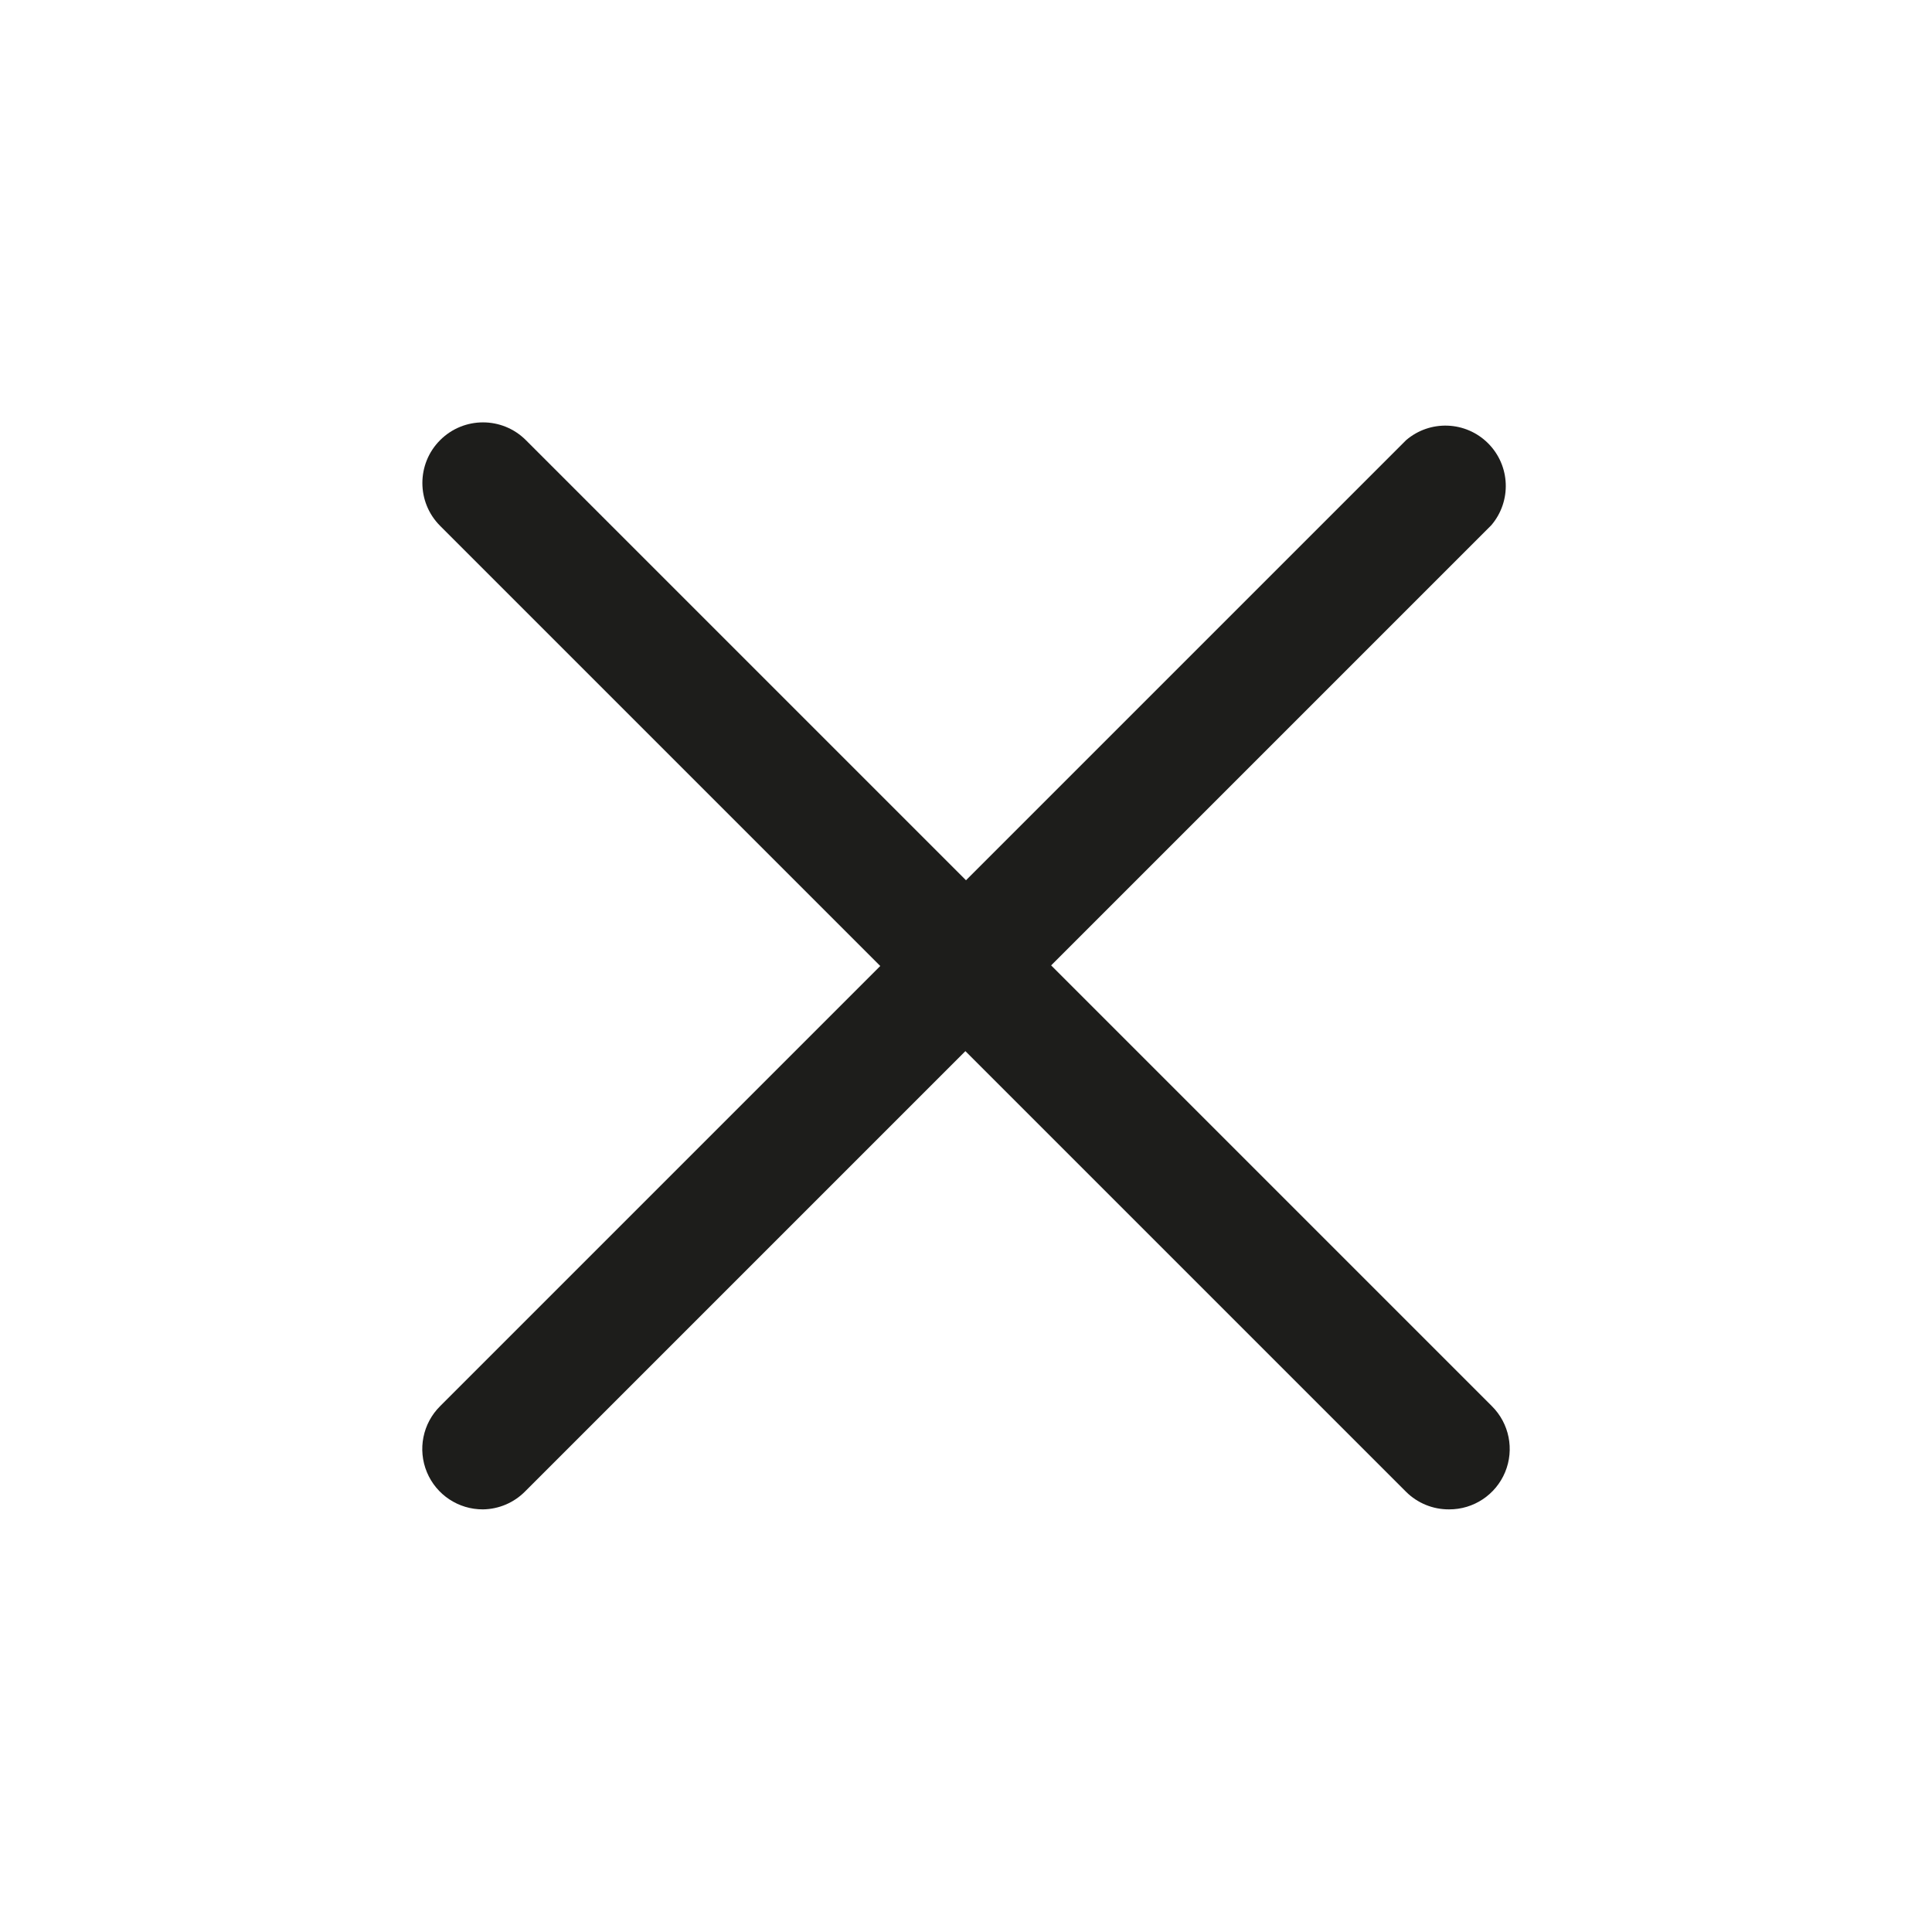
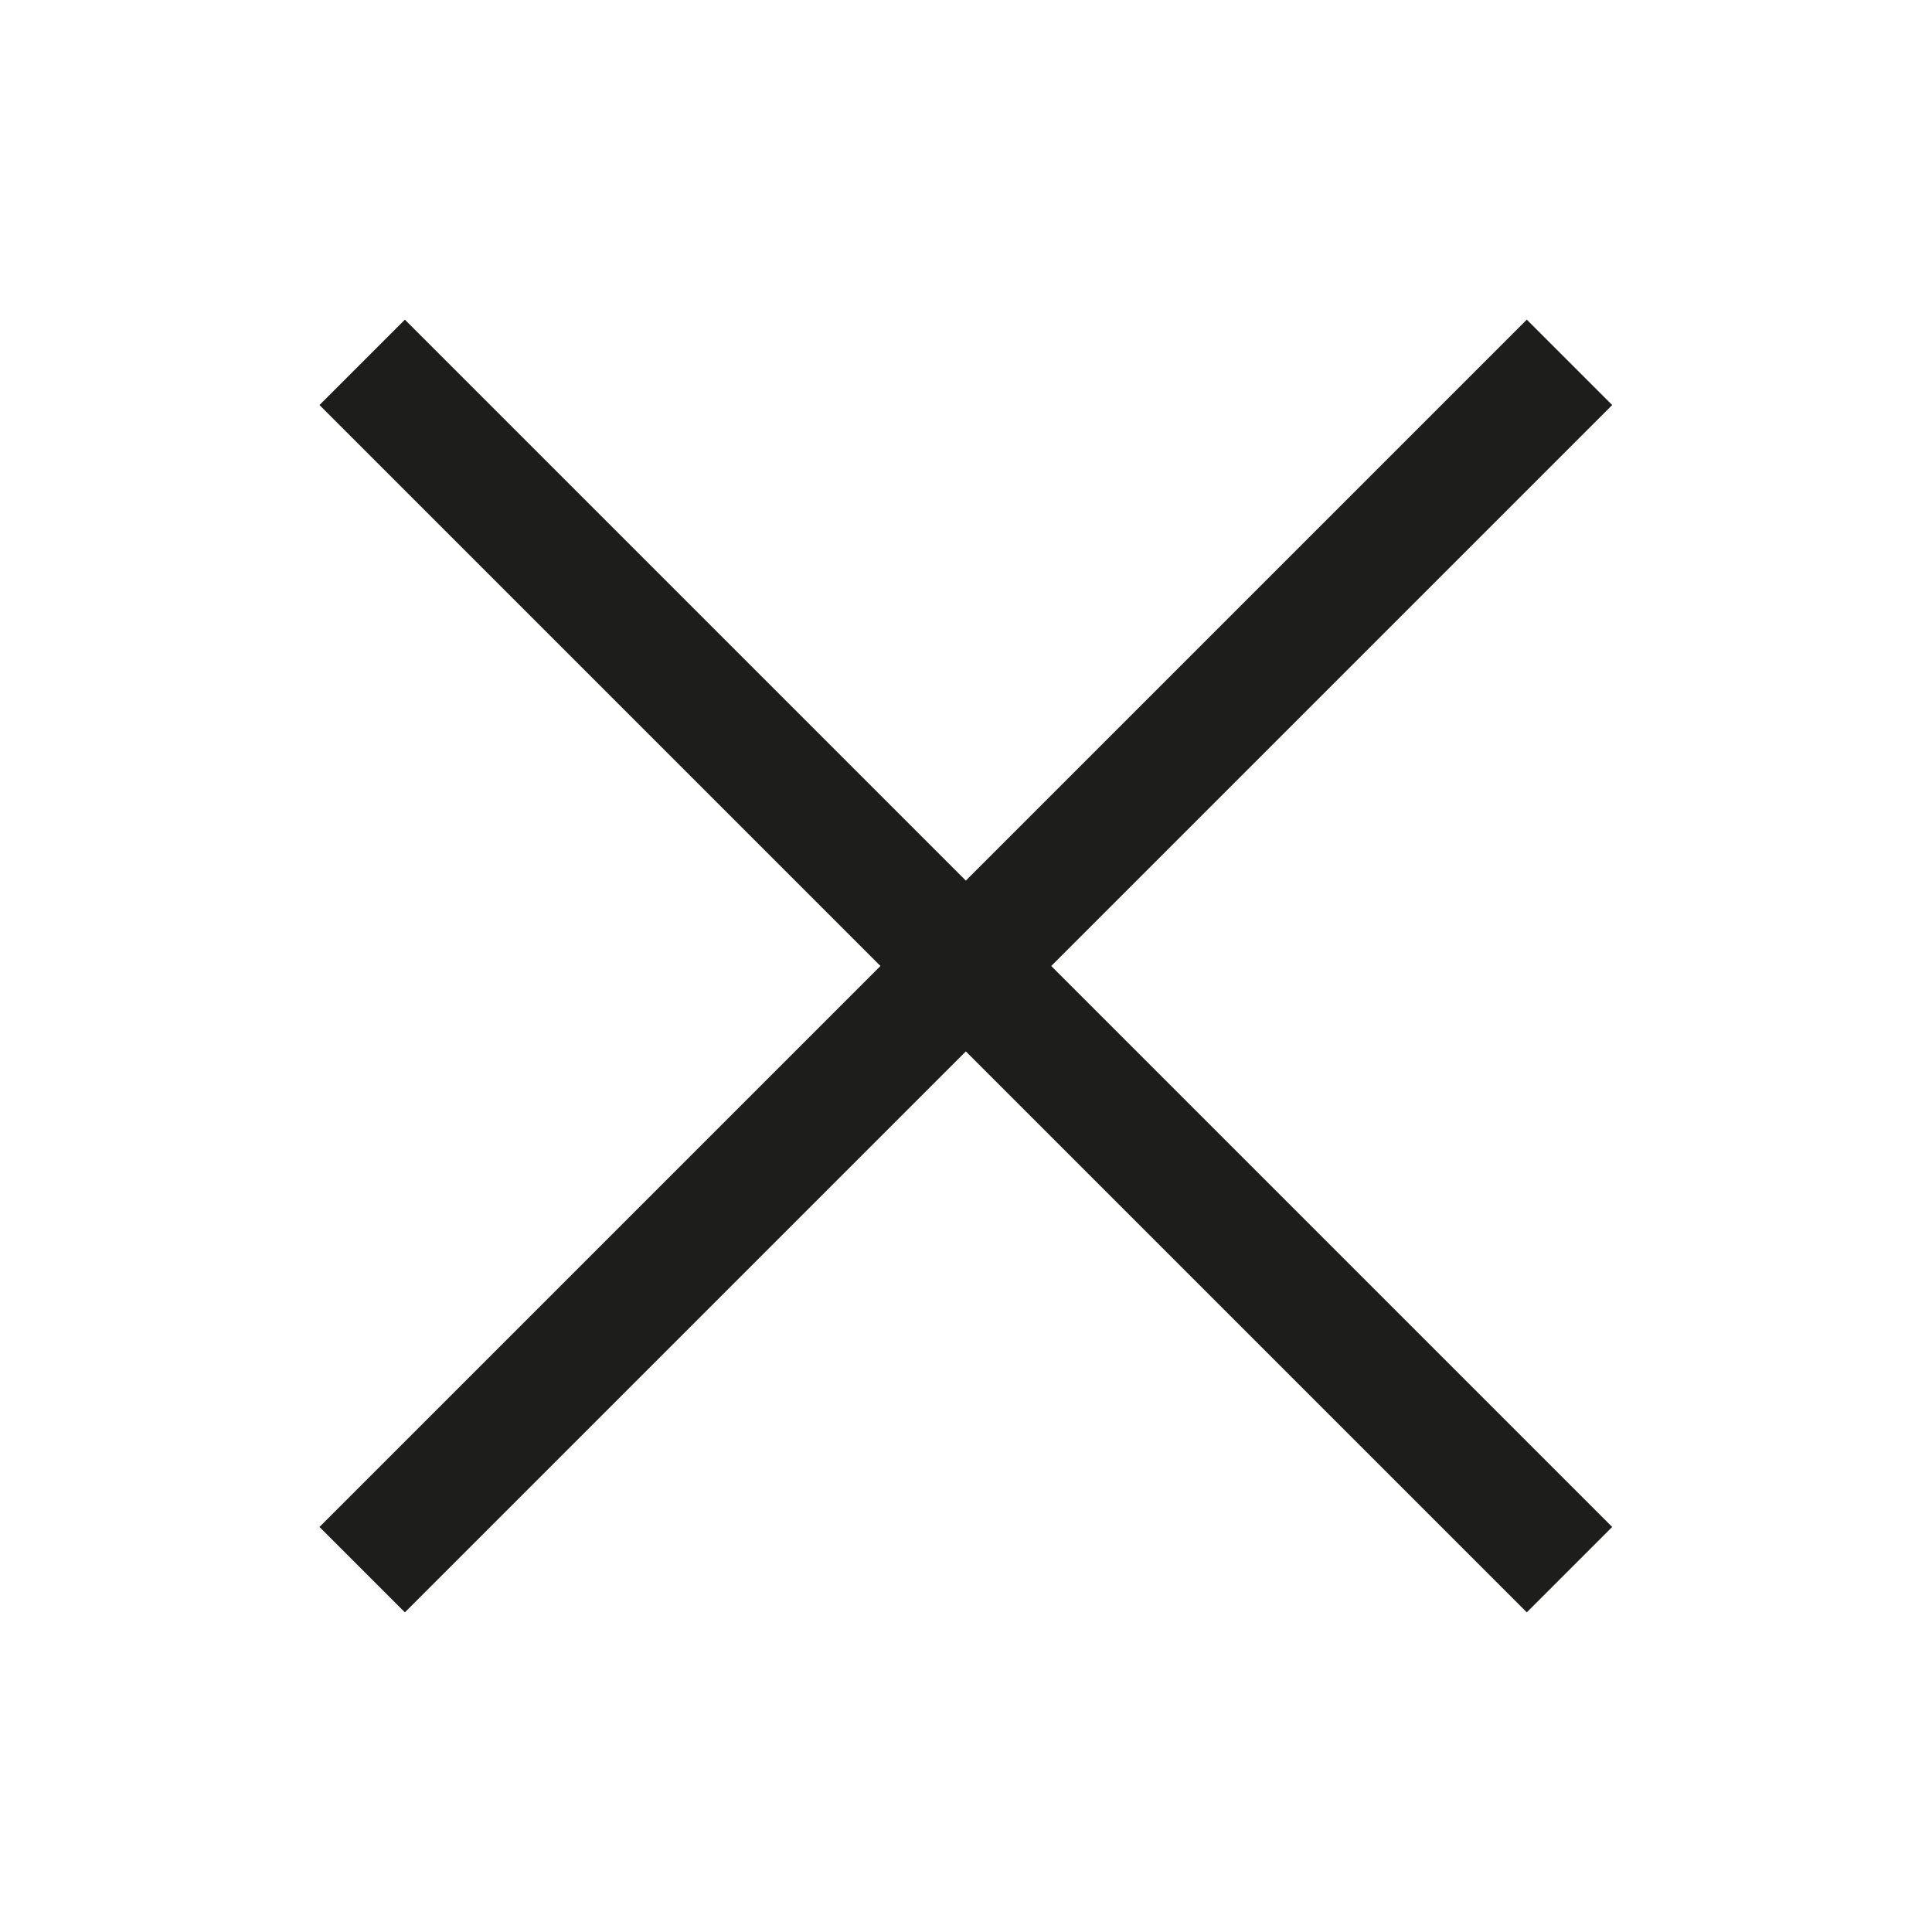
<svg xmlns="http://www.w3.org/2000/svg" viewBox="0 0 32 32">
  <defs>
    <style>.cls-1{fill:#1d1d1b;}</style>
  </defs>
  <g id="close">
-     <path class="cls-1" d="M24,25a1,1,0,0,1-.71-.29l-16-16A1,1,0,0,1,8.71,7.29l16,16A1,1,0,0,1,24,25Z" />
-     <path class="cls-1" d="M8,25a1,1,0,0,1-.71-1.71l16-16a1,1,0,0,1,1.41,1.41l-16,16A1,1,0,0,1,8,25Z" />
+     <rect class="cls-1" x="15" y="1.86" width="2" height="28.28" transform="translate(-6.63 16) rotate(-45)" />
+     <rect class="cls-1" x="1.86" y="15" width="28.28" height="2" transform="translate(-6.63 16) rotate(-45)" />
  </g>
</svg>
